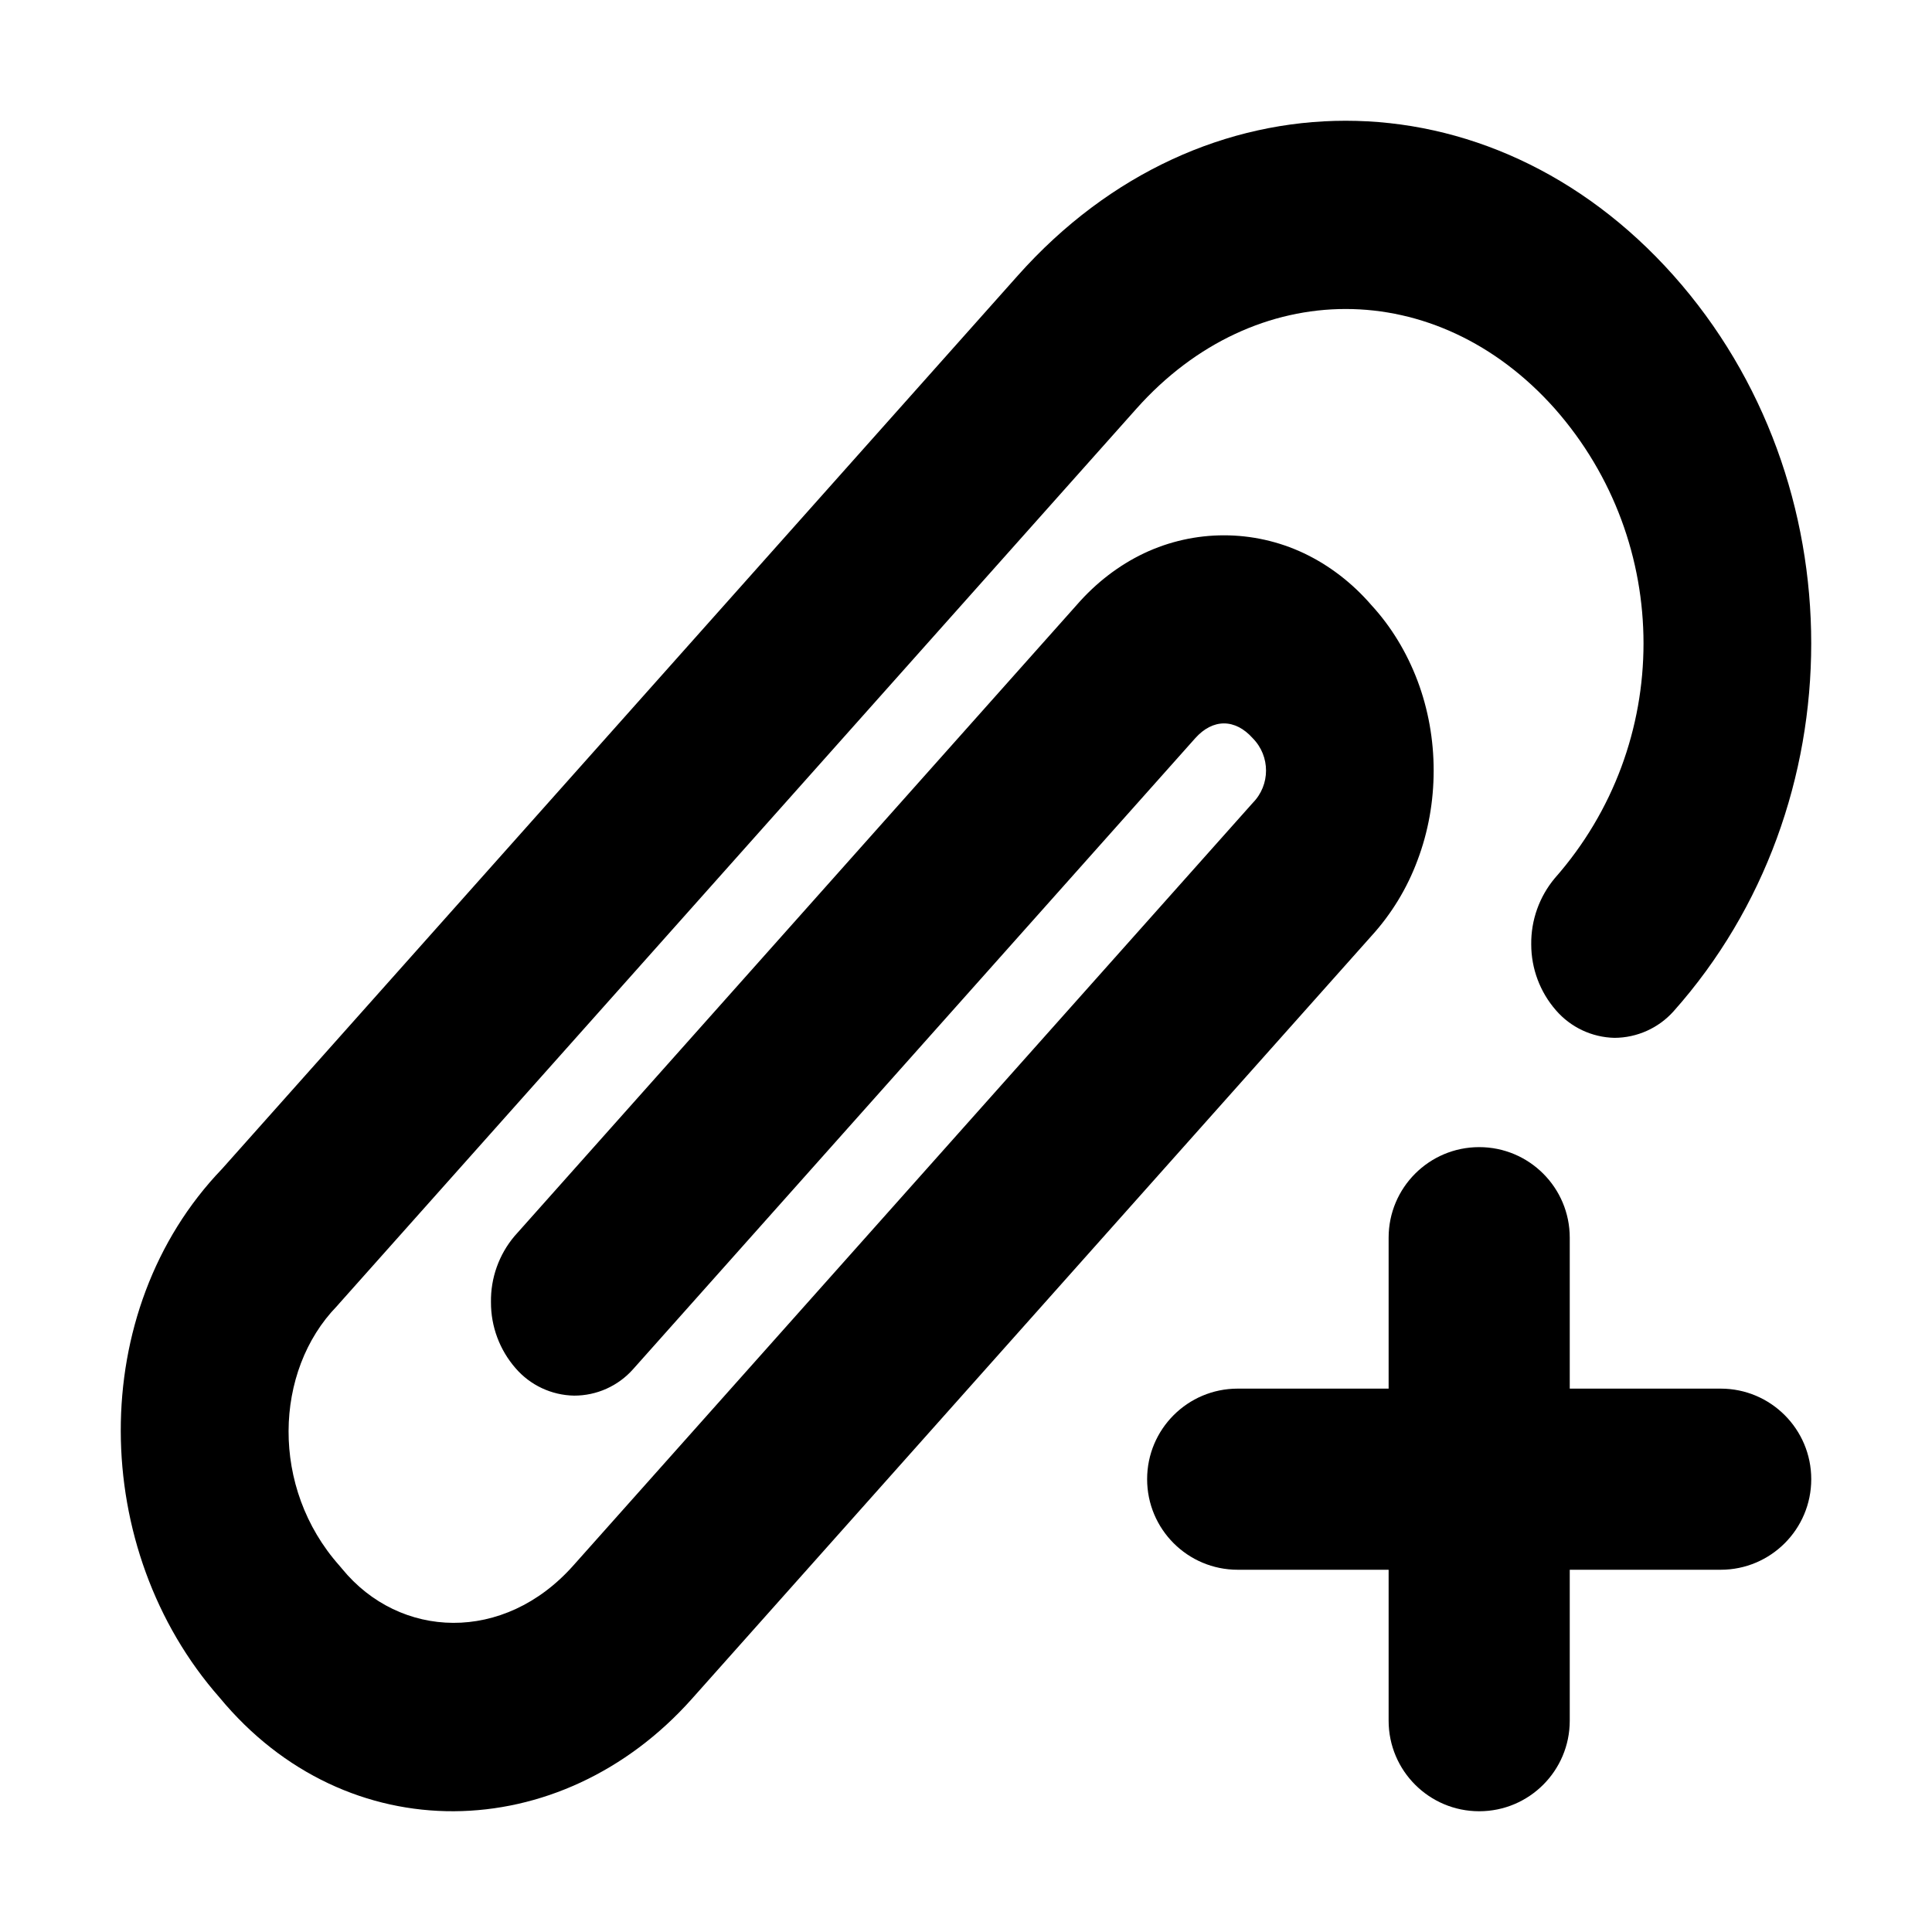
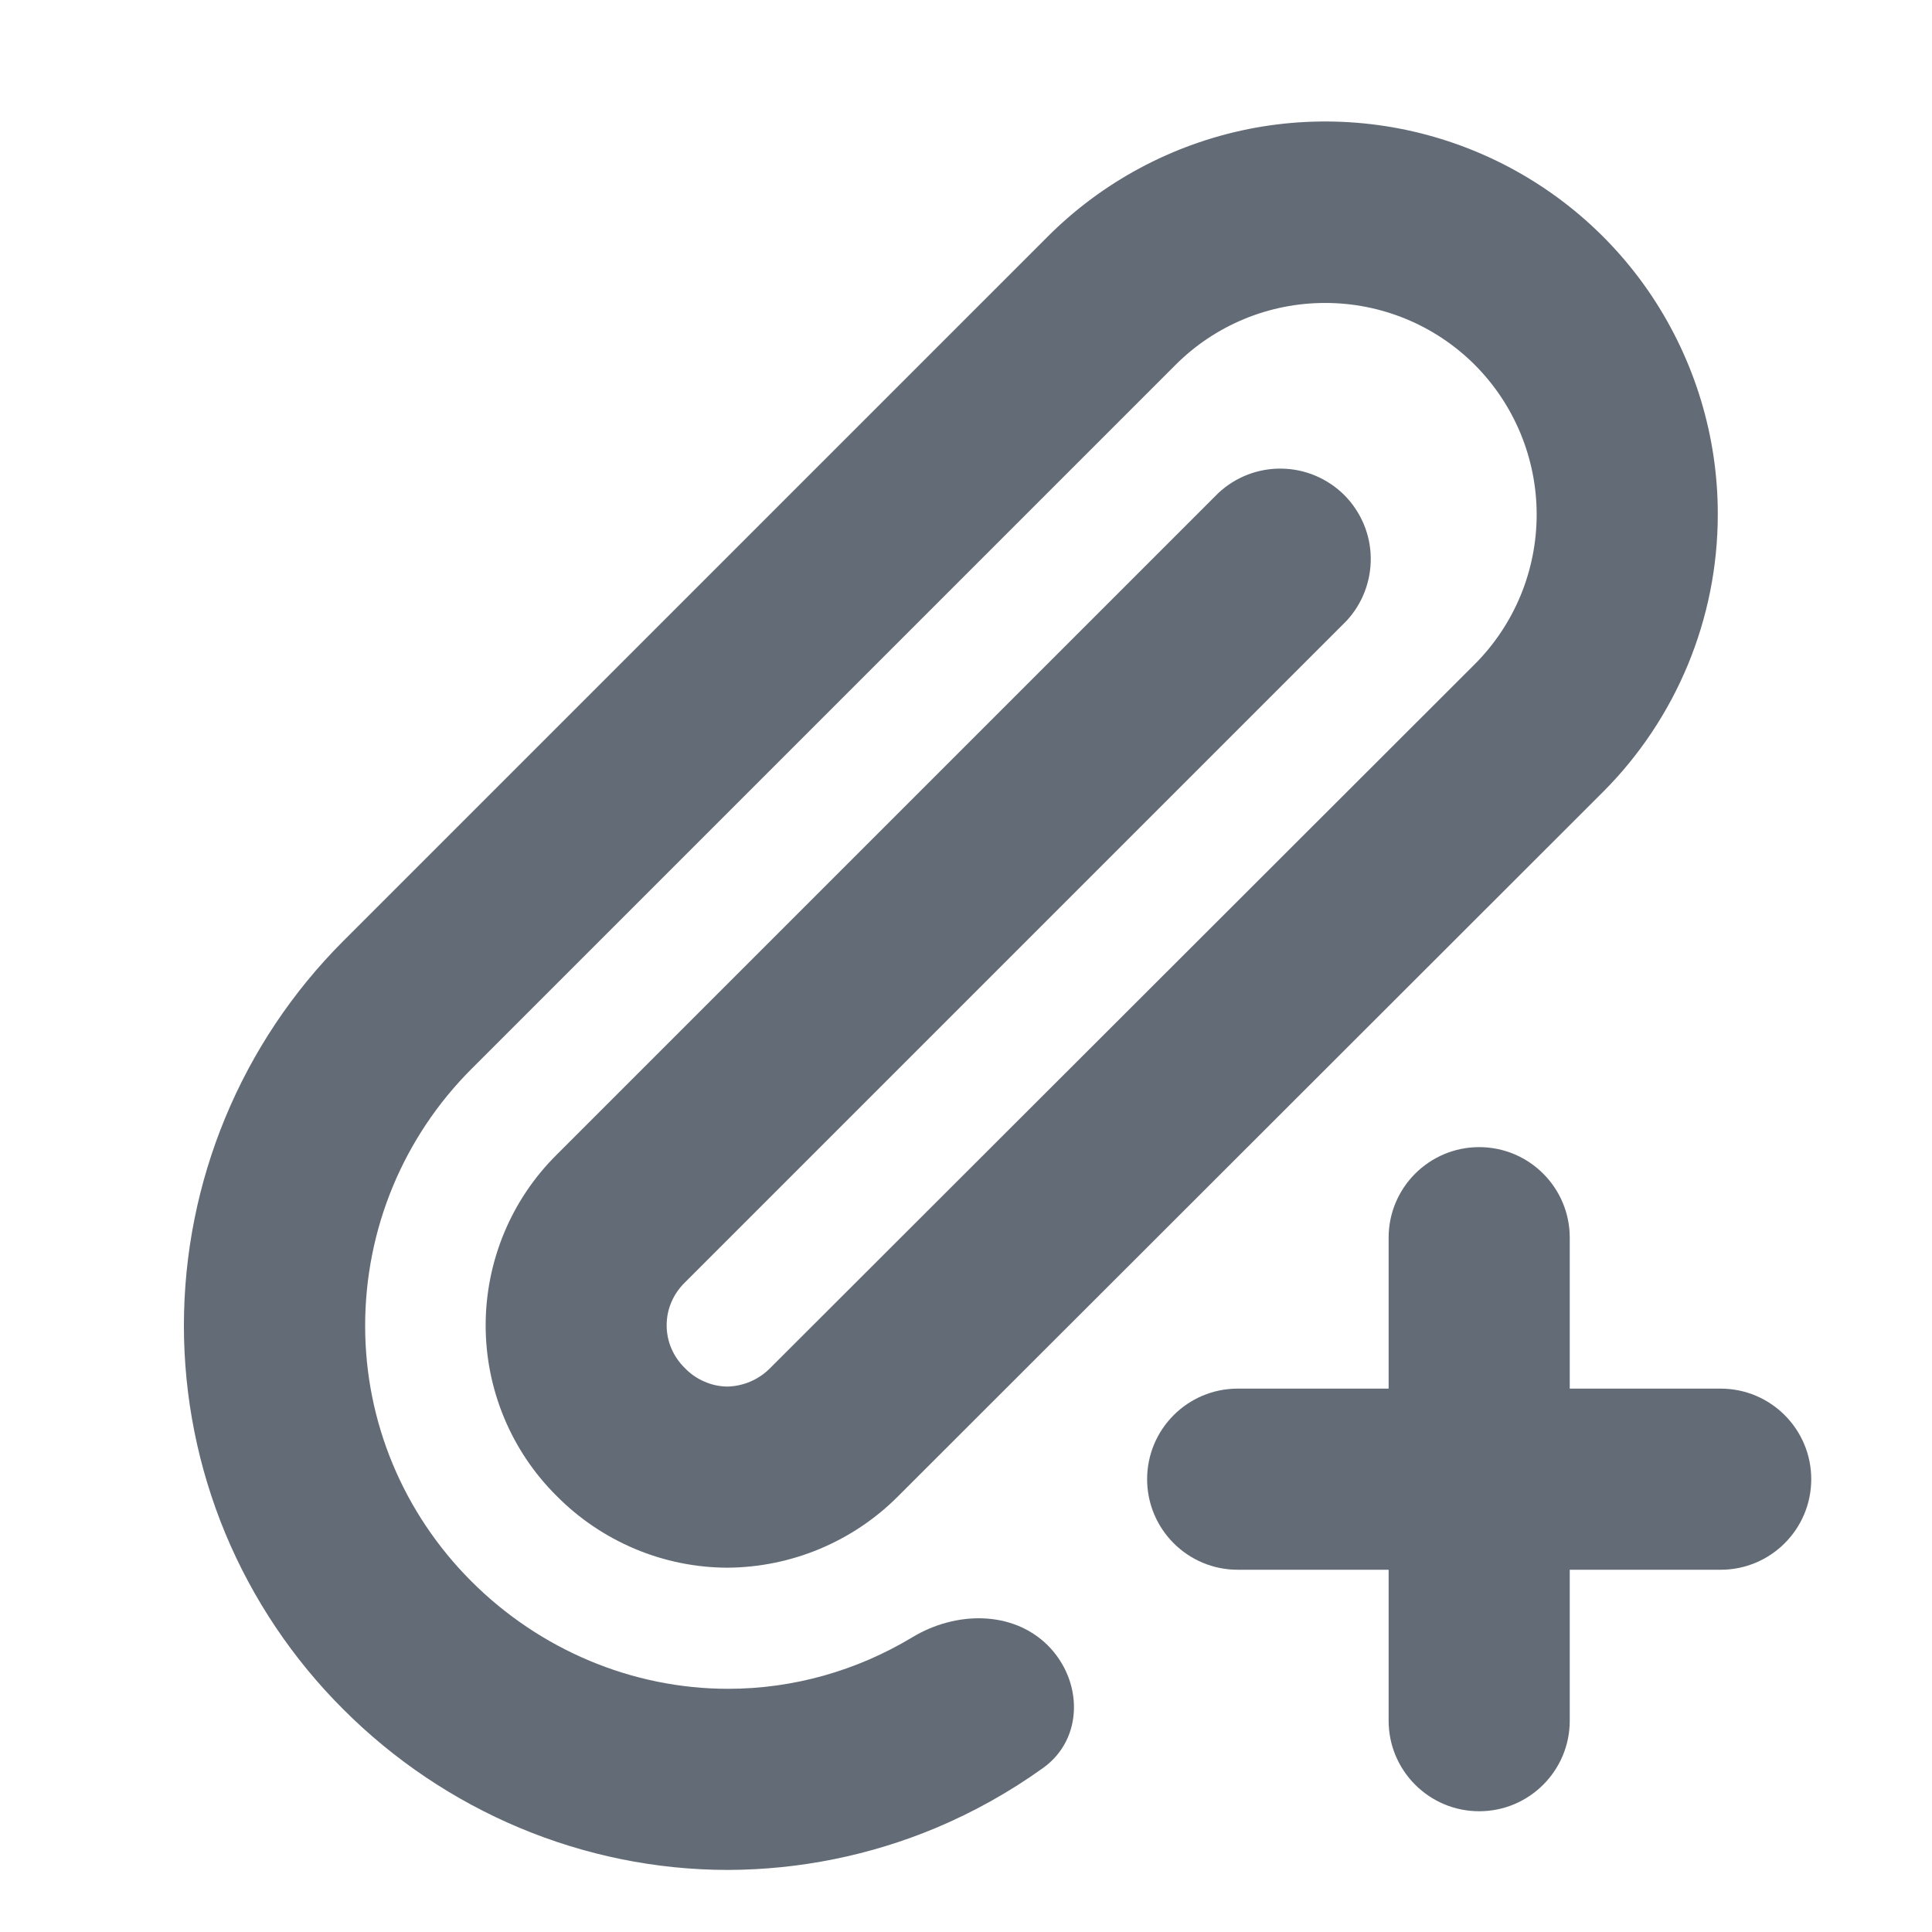
- <svg xmlns="http://www.w3.org/2000/svg" width="16" height="16" viewBox="0 0 16 16">
-   <path d="M2.832 12.991c.478.585 1.341.62 1.915-.025l5.628-6.317a.381.381 0 0 0 0-.535c-.146-.164-.331-.164-.477 0l-4.655 5.225a.651.651 0 0 1-.488.219.655.655 0 0 1-.486-.228.826.826 0 0 1-.203-.545.828.828 0 0 1 .195-.548l4.655-5.226c.159-.183.348-.329.558-.429a1.55 1.55 0 0 1 1.325 0c.21.1.4.246.558.429.164.178.293.391.382.626.089.236.134.489.134.744 0 .256-.045.509-.134.744a1.924 1.924 0 0 1-.382.627L5.73 14.069c-1.089 1.223-2.86 1.263-3.912-.011-1.078-1.224-1.11-3.201.021-4.378L8.43 2.281c1.521-1.708 3.907-1.708 5.429 0 1.521 1.708 1.521 4.387 0 6.095a.66.66 0 0 1-.489.219.66.66 0 0 1-.485-.229.83.83 0 0 1-.204-.545.839.839 0 0 1 .195-.548 2.94 2.94 0 0 0 0-3.889c-.979-1.1-2.484-1.1-3.464 0l-6.601 7.409-.021.024c-.521.536-.553 1.504.021 2.149l.021.025Z" />
-   <path d="M12.25 9.5a.75.75 0 0 1 .75.75v1.25h1.25a.75.75 0 0 1 0 1.5H13v1.25a.75.75 0 0 1-1.5 0V13h-1.25a.75.75 0 0 1 0-1.5h1.25v-1.25a.75.75 0 0 1 .75-.75Z" />
+ <svg xmlns="http://www.w3.org/2000/svg" width="16" height="16" viewBox="0 0 16 16" fill="none">
+   <path d="M12.212 3.02C11.883 2.692 11.437 2.508 10.972 2.509C10.508 2.509 10.062 2.694 9.734 3.023L3.904 8.853C3.625 9.132 3.403 9.464 3.252 9.829C3.101 10.194 3.024 10.585 3.024 10.98C3.024 11.775 3.339 12.531 3.904 13.096C4.471 13.663 5.237 13.986 6.03 13.986C6.571 13.986 7.096 13.836 7.556 13.559C7.911 13.344 8.384 13.334 8.678 13.627C8.97 13.92 8.975 14.4 8.639 14.641C8.363 14.839 8.065 15.006 7.751 15.138C7.206 15.366 6.621 15.484 6.03 15.486C4.83 15.486 3.685 14.999 2.843 14.156C2.425 13.739 2.093 13.244 1.866 12.699C1.64 12.154 1.523 11.569 1.523 10.979C1.523 9.784 1.998 8.638 2.843 7.793L8.673 1.963C9.127 1.507 9.707 1.196 10.338 1.069C10.969 0.943 11.623 1.007 12.218 1.253C12.813 1.499 13.322 1.916 13.679 2.451C14.036 2.987 14.227 3.616 14.226 4.26C14.226 5.123 13.883 5.951 13.273 6.561L7.439 12.39C7.064 12.767 6.555 12.98 6.023 12.983C5.76 12.982 5.5 12.929 5.258 12.827C5.016 12.725 4.796 12.577 4.611 12.39C4.424 12.205 4.276 11.985 4.175 11.742C4.074 11.499 4.022 11.239 4.022 10.976C4.022 10.713 4.074 10.453 4.175 10.21C4.276 9.967 4.424 9.747 4.611 9.562L10.091 4.082C10.233 3.95 10.421 3.877 10.616 3.881C10.81 3.884 10.995 3.963 11.133 4.1C11.27 4.238 11.349 4.423 11.352 4.617C11.355 4.812 11.283 5 11.151 5.142L5.671 10.622C5.624 10.668 5.586 10.723 5.56 10.784C5.534 10.844 5.521 10.909 5.521 10.976C5.521 11.041 5.534 11.107 5.56 11.167C5.586 11.228 5.624 11.283 5.671 11.329C5.717 11.377 5.771 11.415 5.832 11.441C5.892 11.468 5.957 11.482 6.023 11.483C6.157 11.48 6.285 11.425 6.379 11.329L12.212 5.502C12.541 5.173 12.726 4.727 12.726 4.261C12.726 3.796 12.541 3.349 12.212 3.02Z" fill="#636C76" />
+   <path d="M13 10.25C13 9.836 12.664 9.5 12.25 9.5C11.836 9.5 11.5 9.836 11.5 10.25V11.5H10.25C9.836 11.5 9.5 11.836 9.5 12.25C9.5 12.664 9.836 13 10.25 13H11.5V14.25C11.5 14.664 11.836 15 12.25 15C12.664 15 13 14.664 13 14.25V13H14.25C14.664 13 15 12.664 15 12.25C15 11.836 14.664 11.5 14.25 11.5H13V10.25Z" fill="#636C76" />
</svg>
